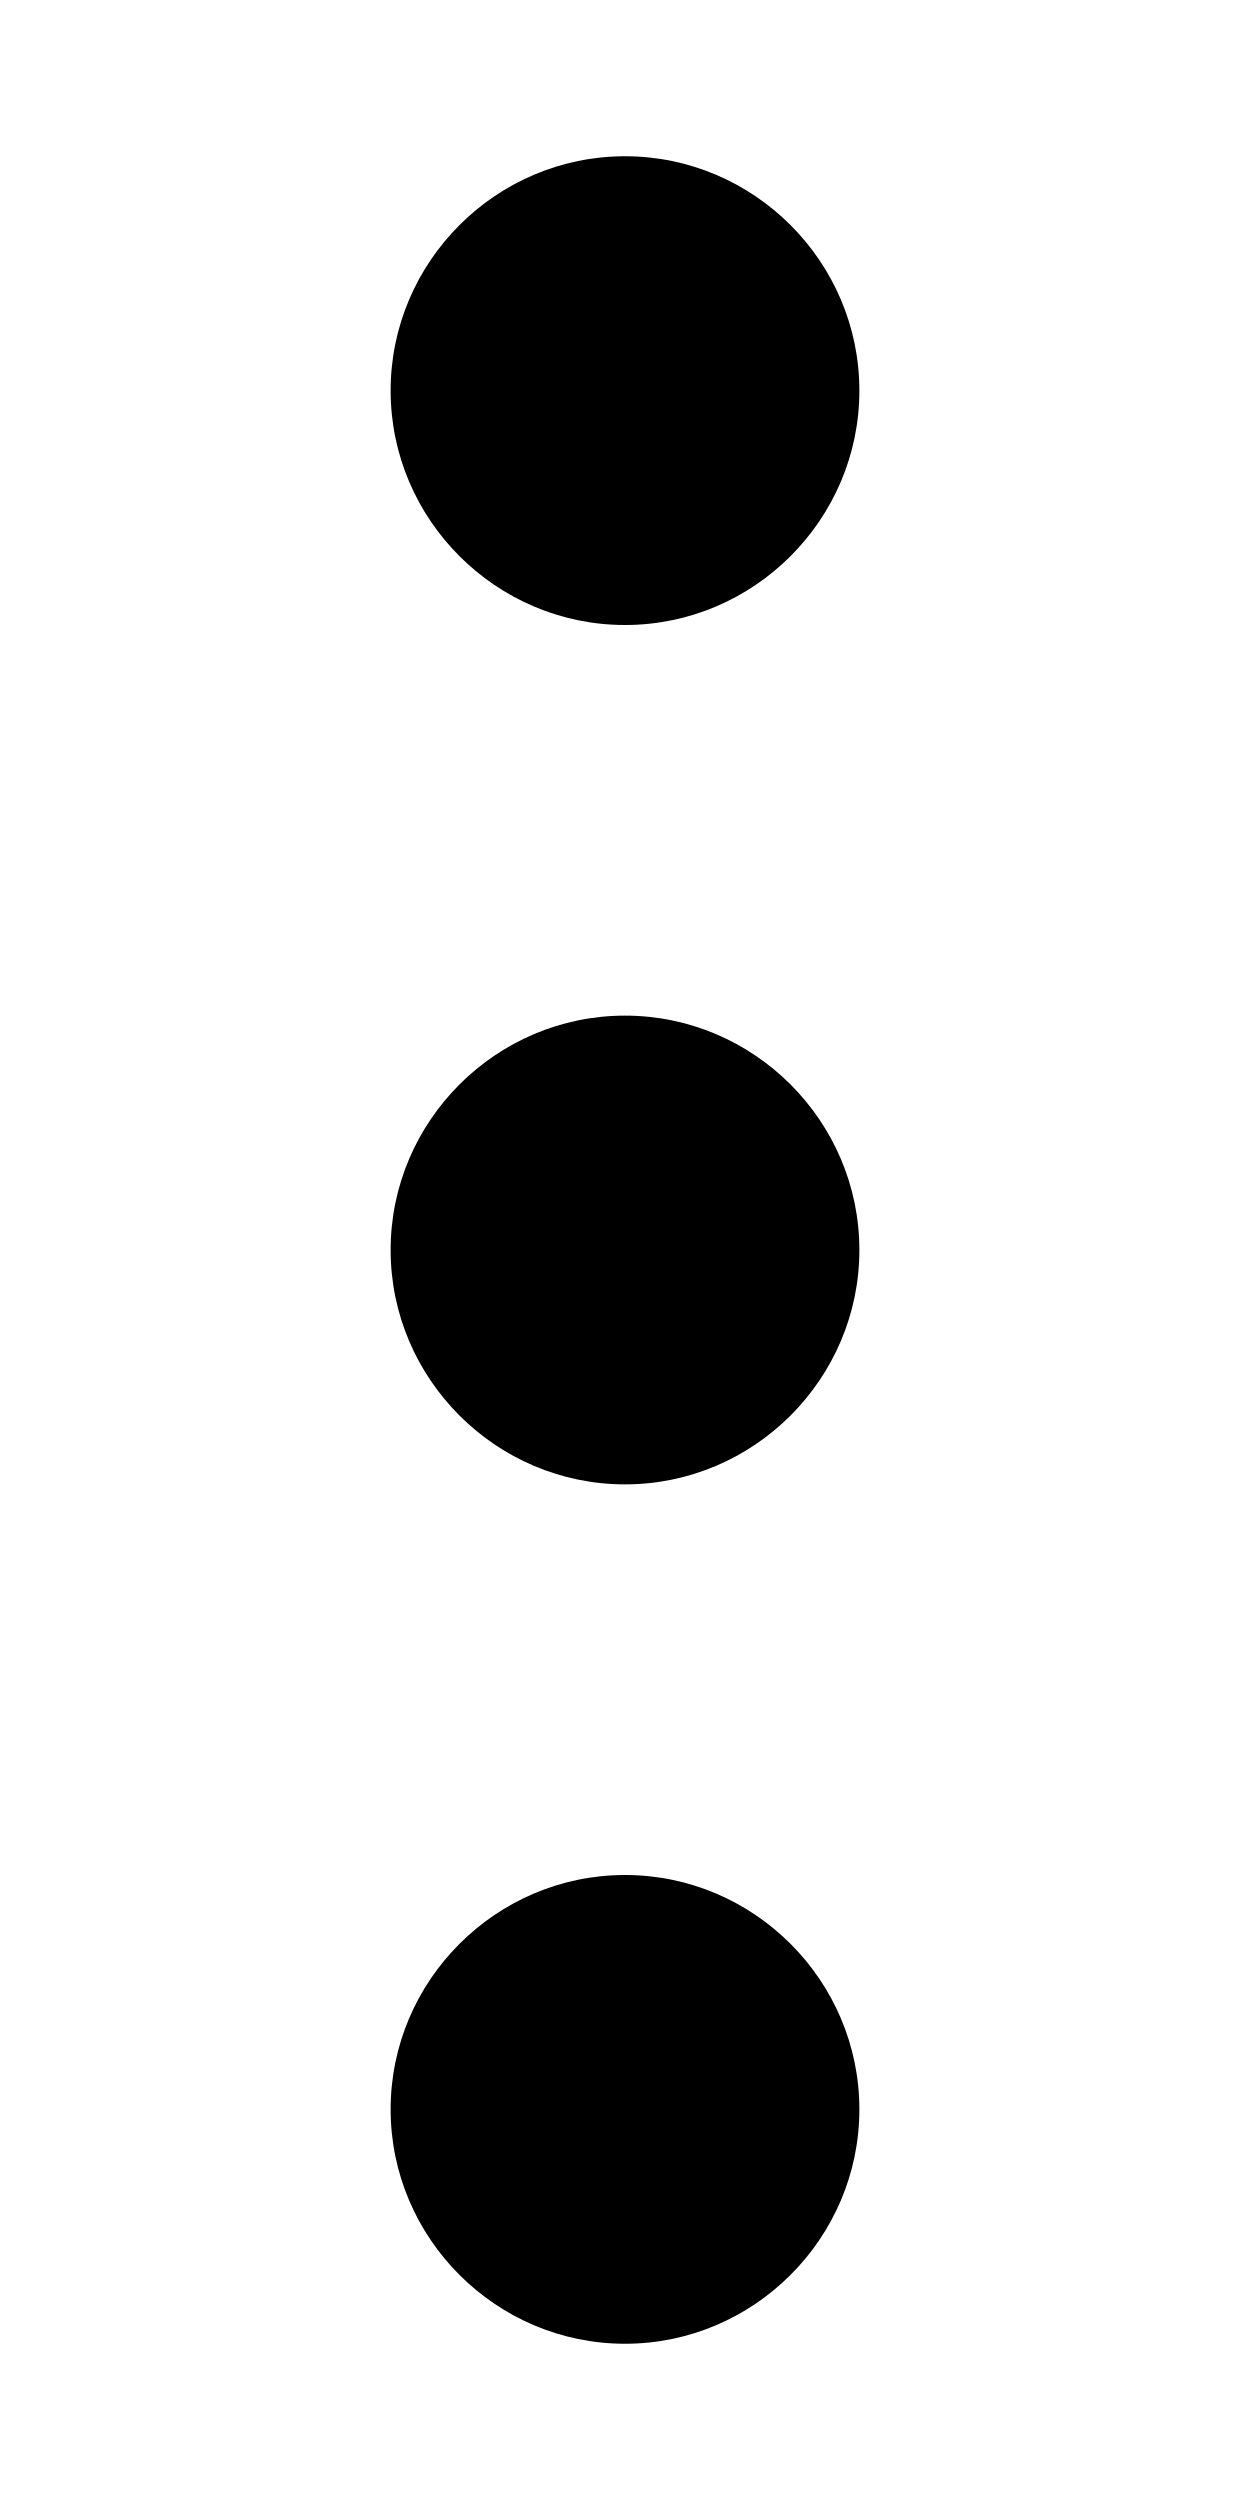
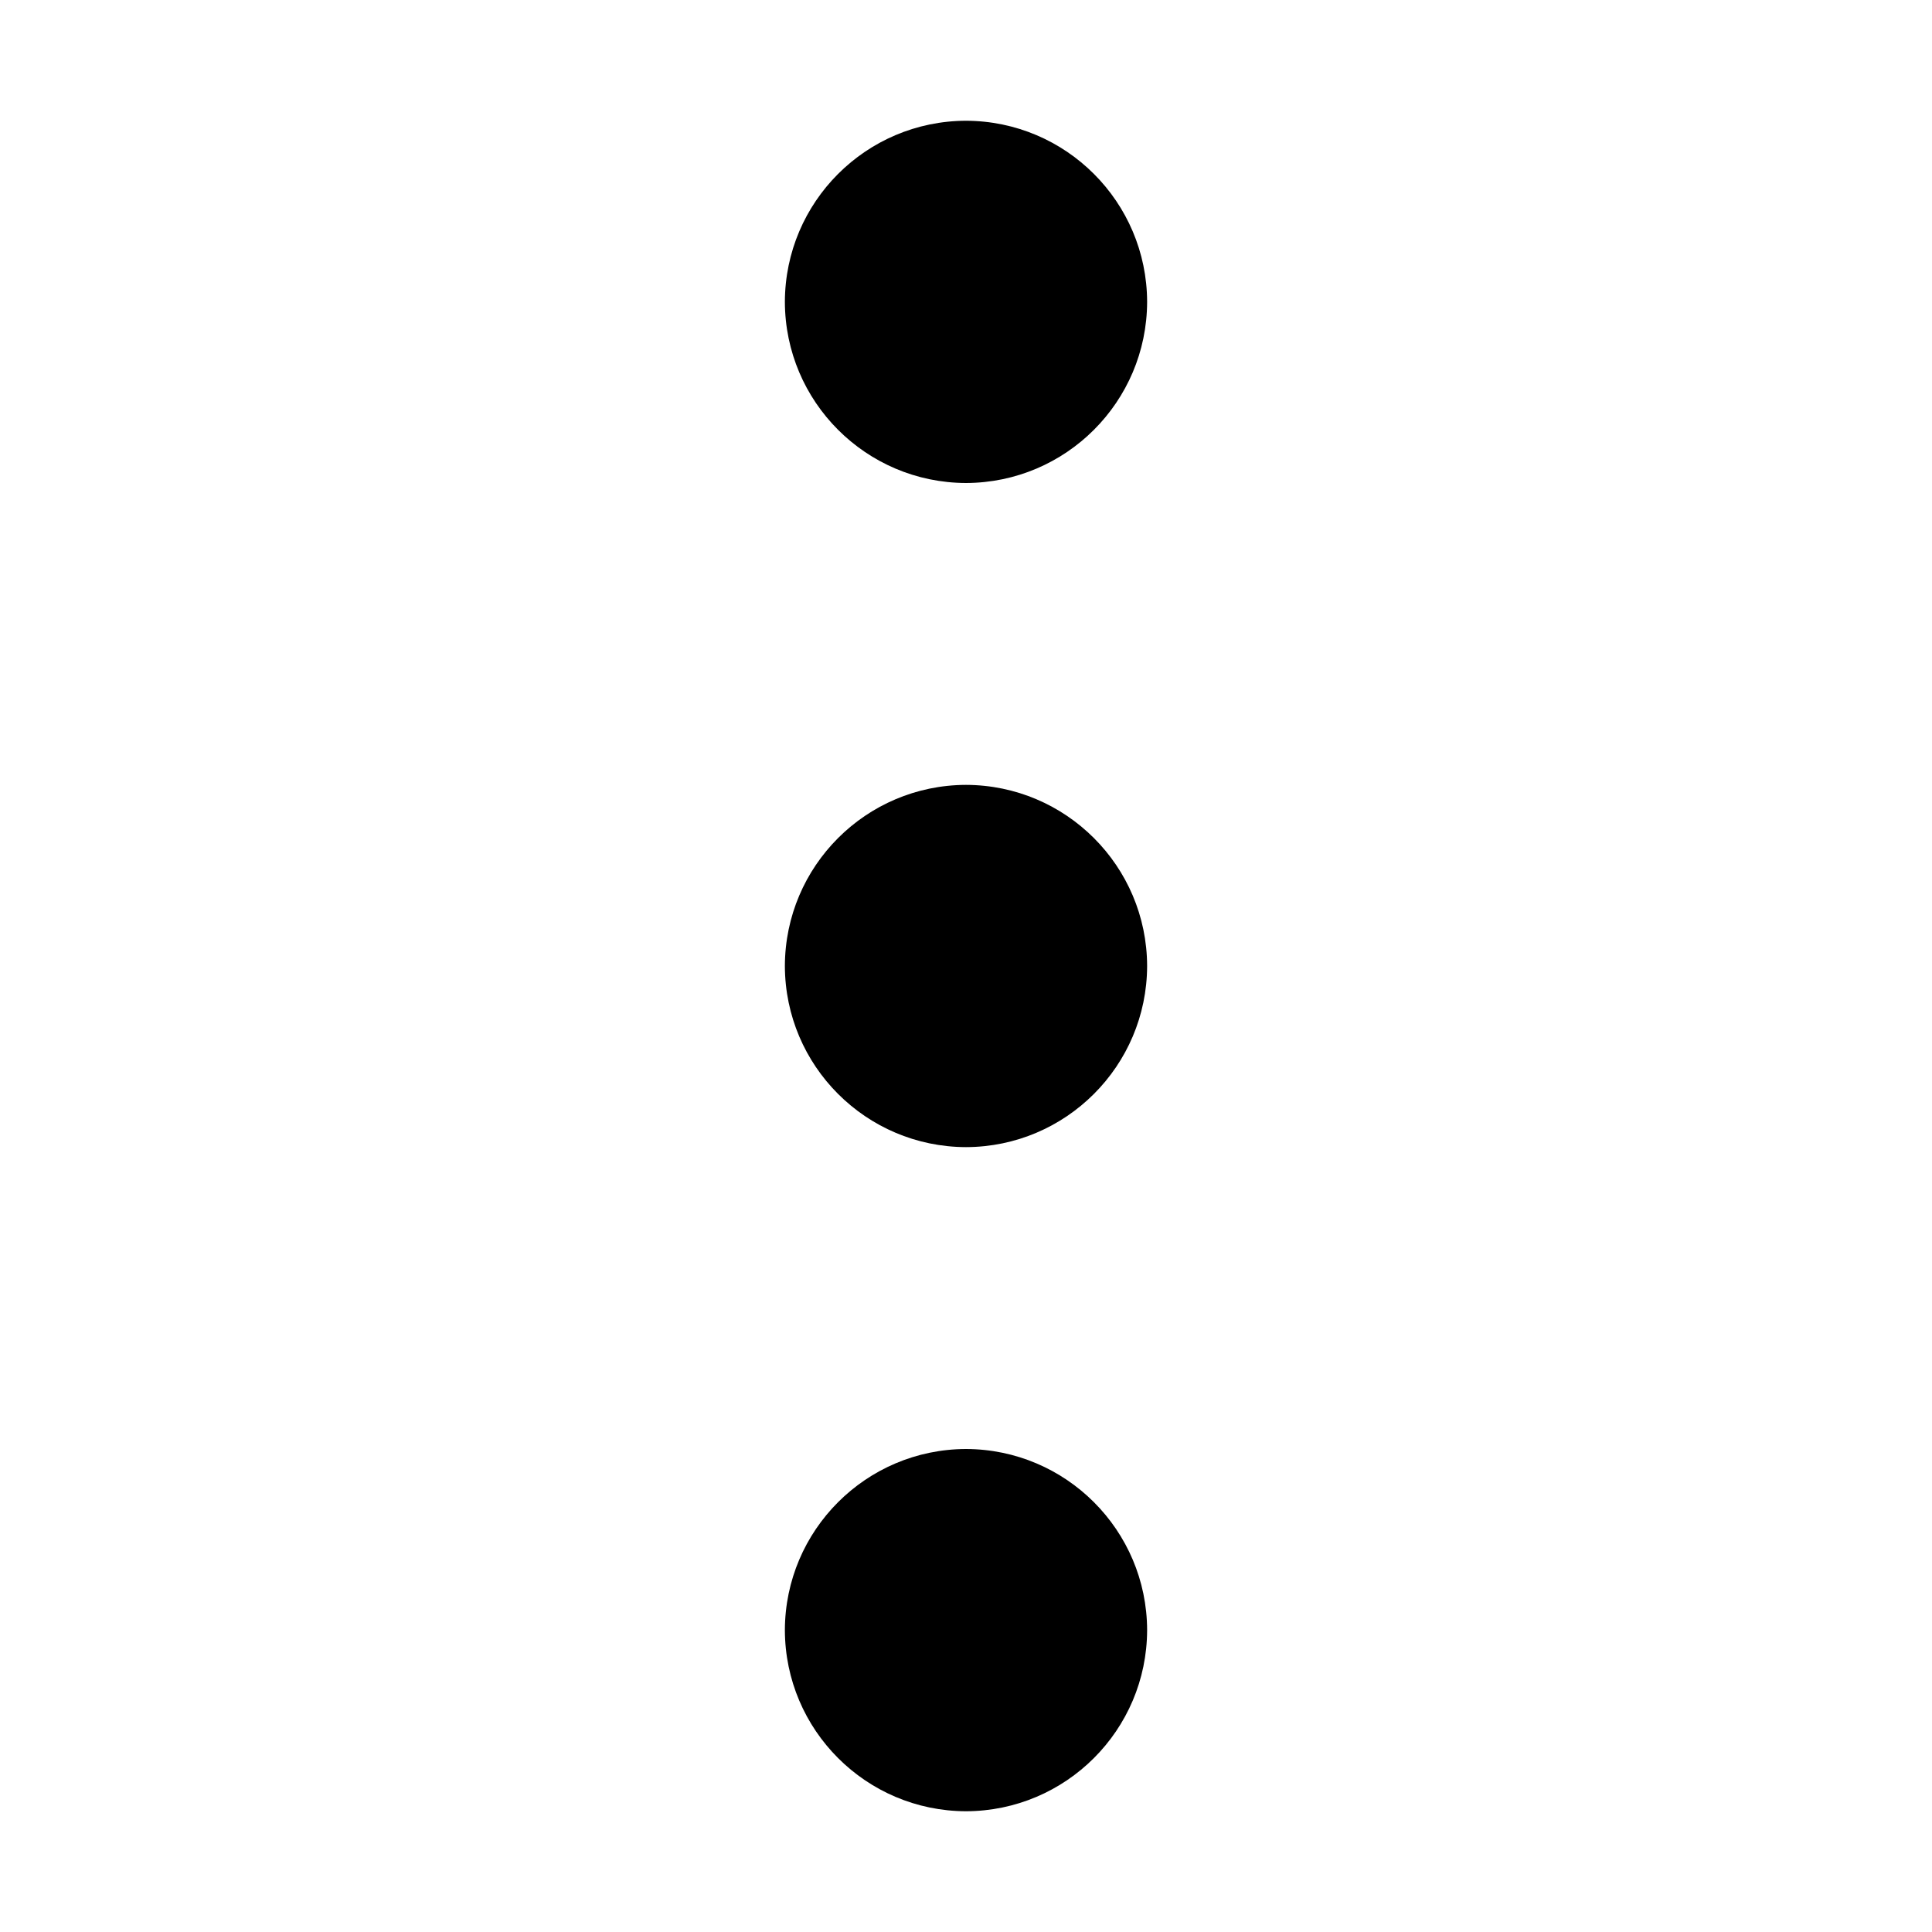
- <svg xmlns="http://www.w3.org/2000/svg" width="8" height="16" viewBox="0 0 8 16">
-   <path d="M5.5 2.5C5.5 1.675 4.825 1 4 1s-1.5.675-1.5 1.5S3.175 4 4 4s1.5-.675 1.5-1.5zM5.5 8c0-.825-.675-1.5-1.5-1.5S2.5 7.175 2.5 8 3.175 9.5 4 9.5 5.5 8.825 5.5 8zM5.5 13.5c0-.825-.675-1.5-1.5-1.5s-1.5.675-1.5 1.5S3.175 15 4 15s1.5-.675 1.5-1.5z" />
+ <svg xmlns="http://www.w3.org/2000/svg" width="16" height="16" viewBox="0 0 24 24">
+   <path d="M14.25 3.75A2.256 2.256 0 0 1 12 6a2.256 2.256 0 0 1-2.25-2.25A2.256 2.256 0 0 1 12 1.5a2.256 2.256 0 0 1 2.25 2.25zm0 8.25A2.256 2.256 0 0 1 12 14.25 2.256 2.256 0 0 1 9.75 12 2.256 2.256 0 0 1 12 9.75 2.256 2.256 0 0 1 14.25 12zm0 8.25A2.256 2.256 0 0 1 12 22.5a2.256 2.256 0 0 1-2.25-2.25A2.256 2.256 0 0 1 12 18a2.256 2.256 0 0 1 2.25 2.25z" />
</svg>
